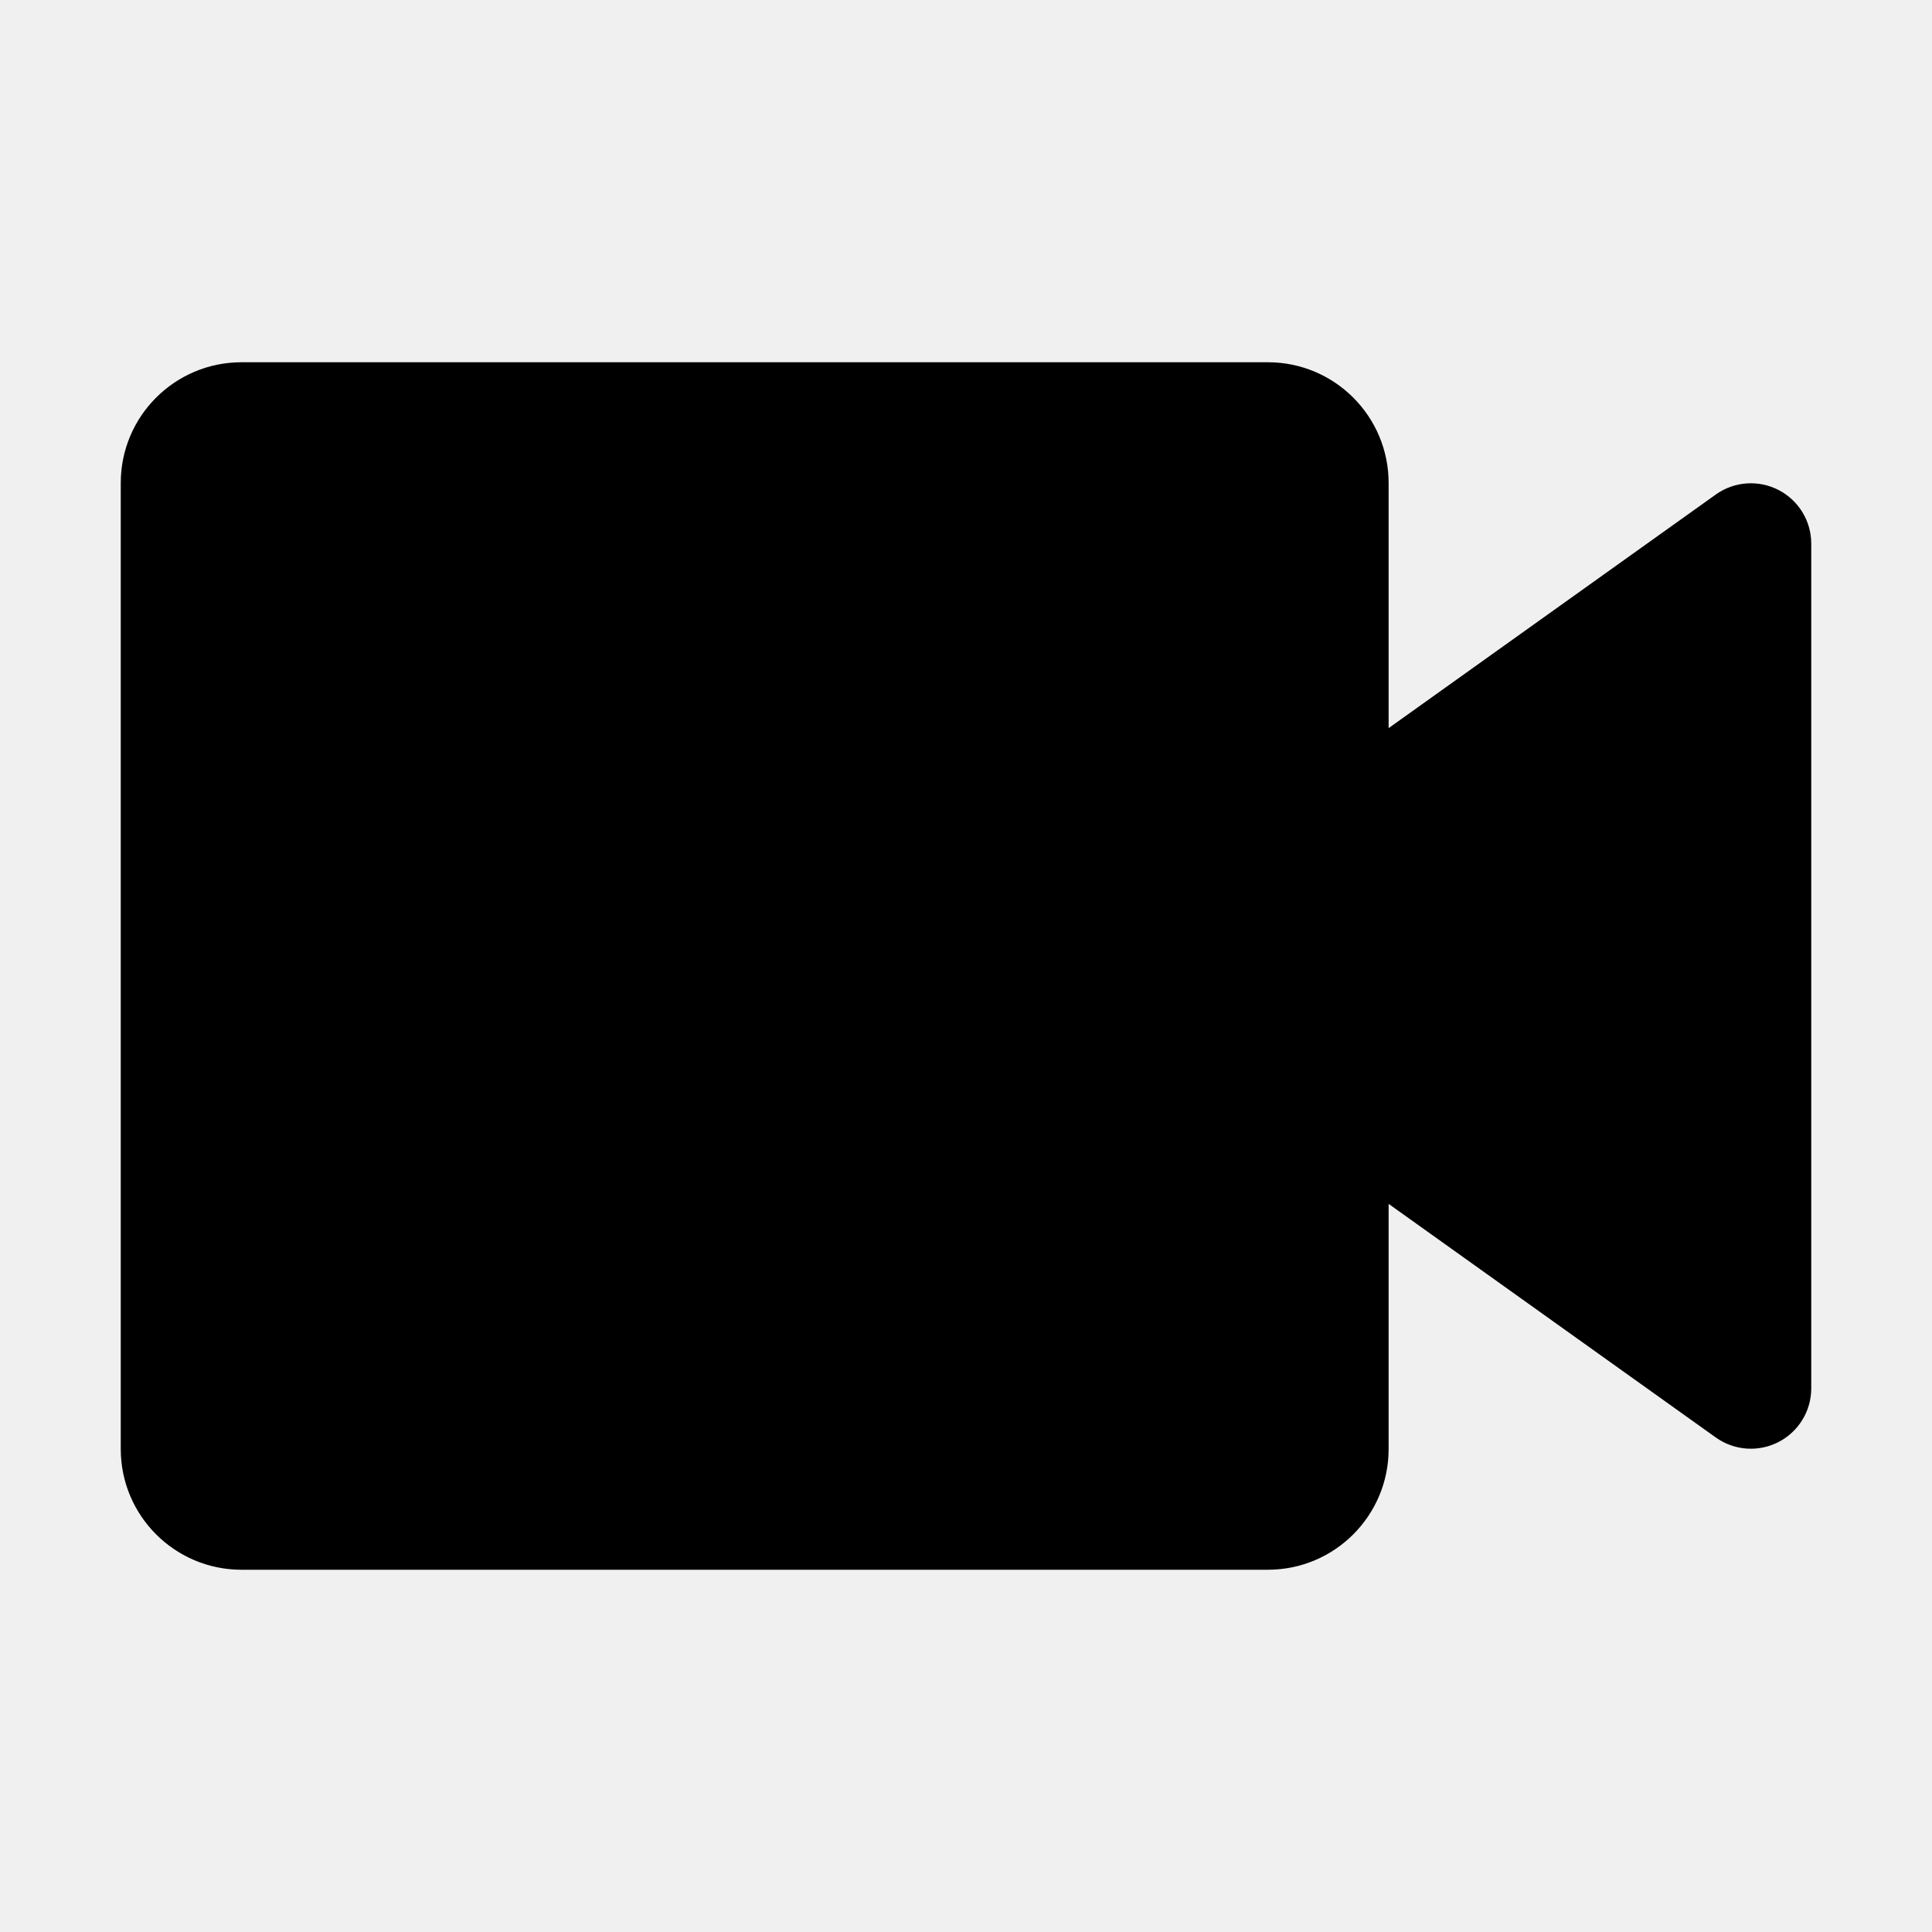
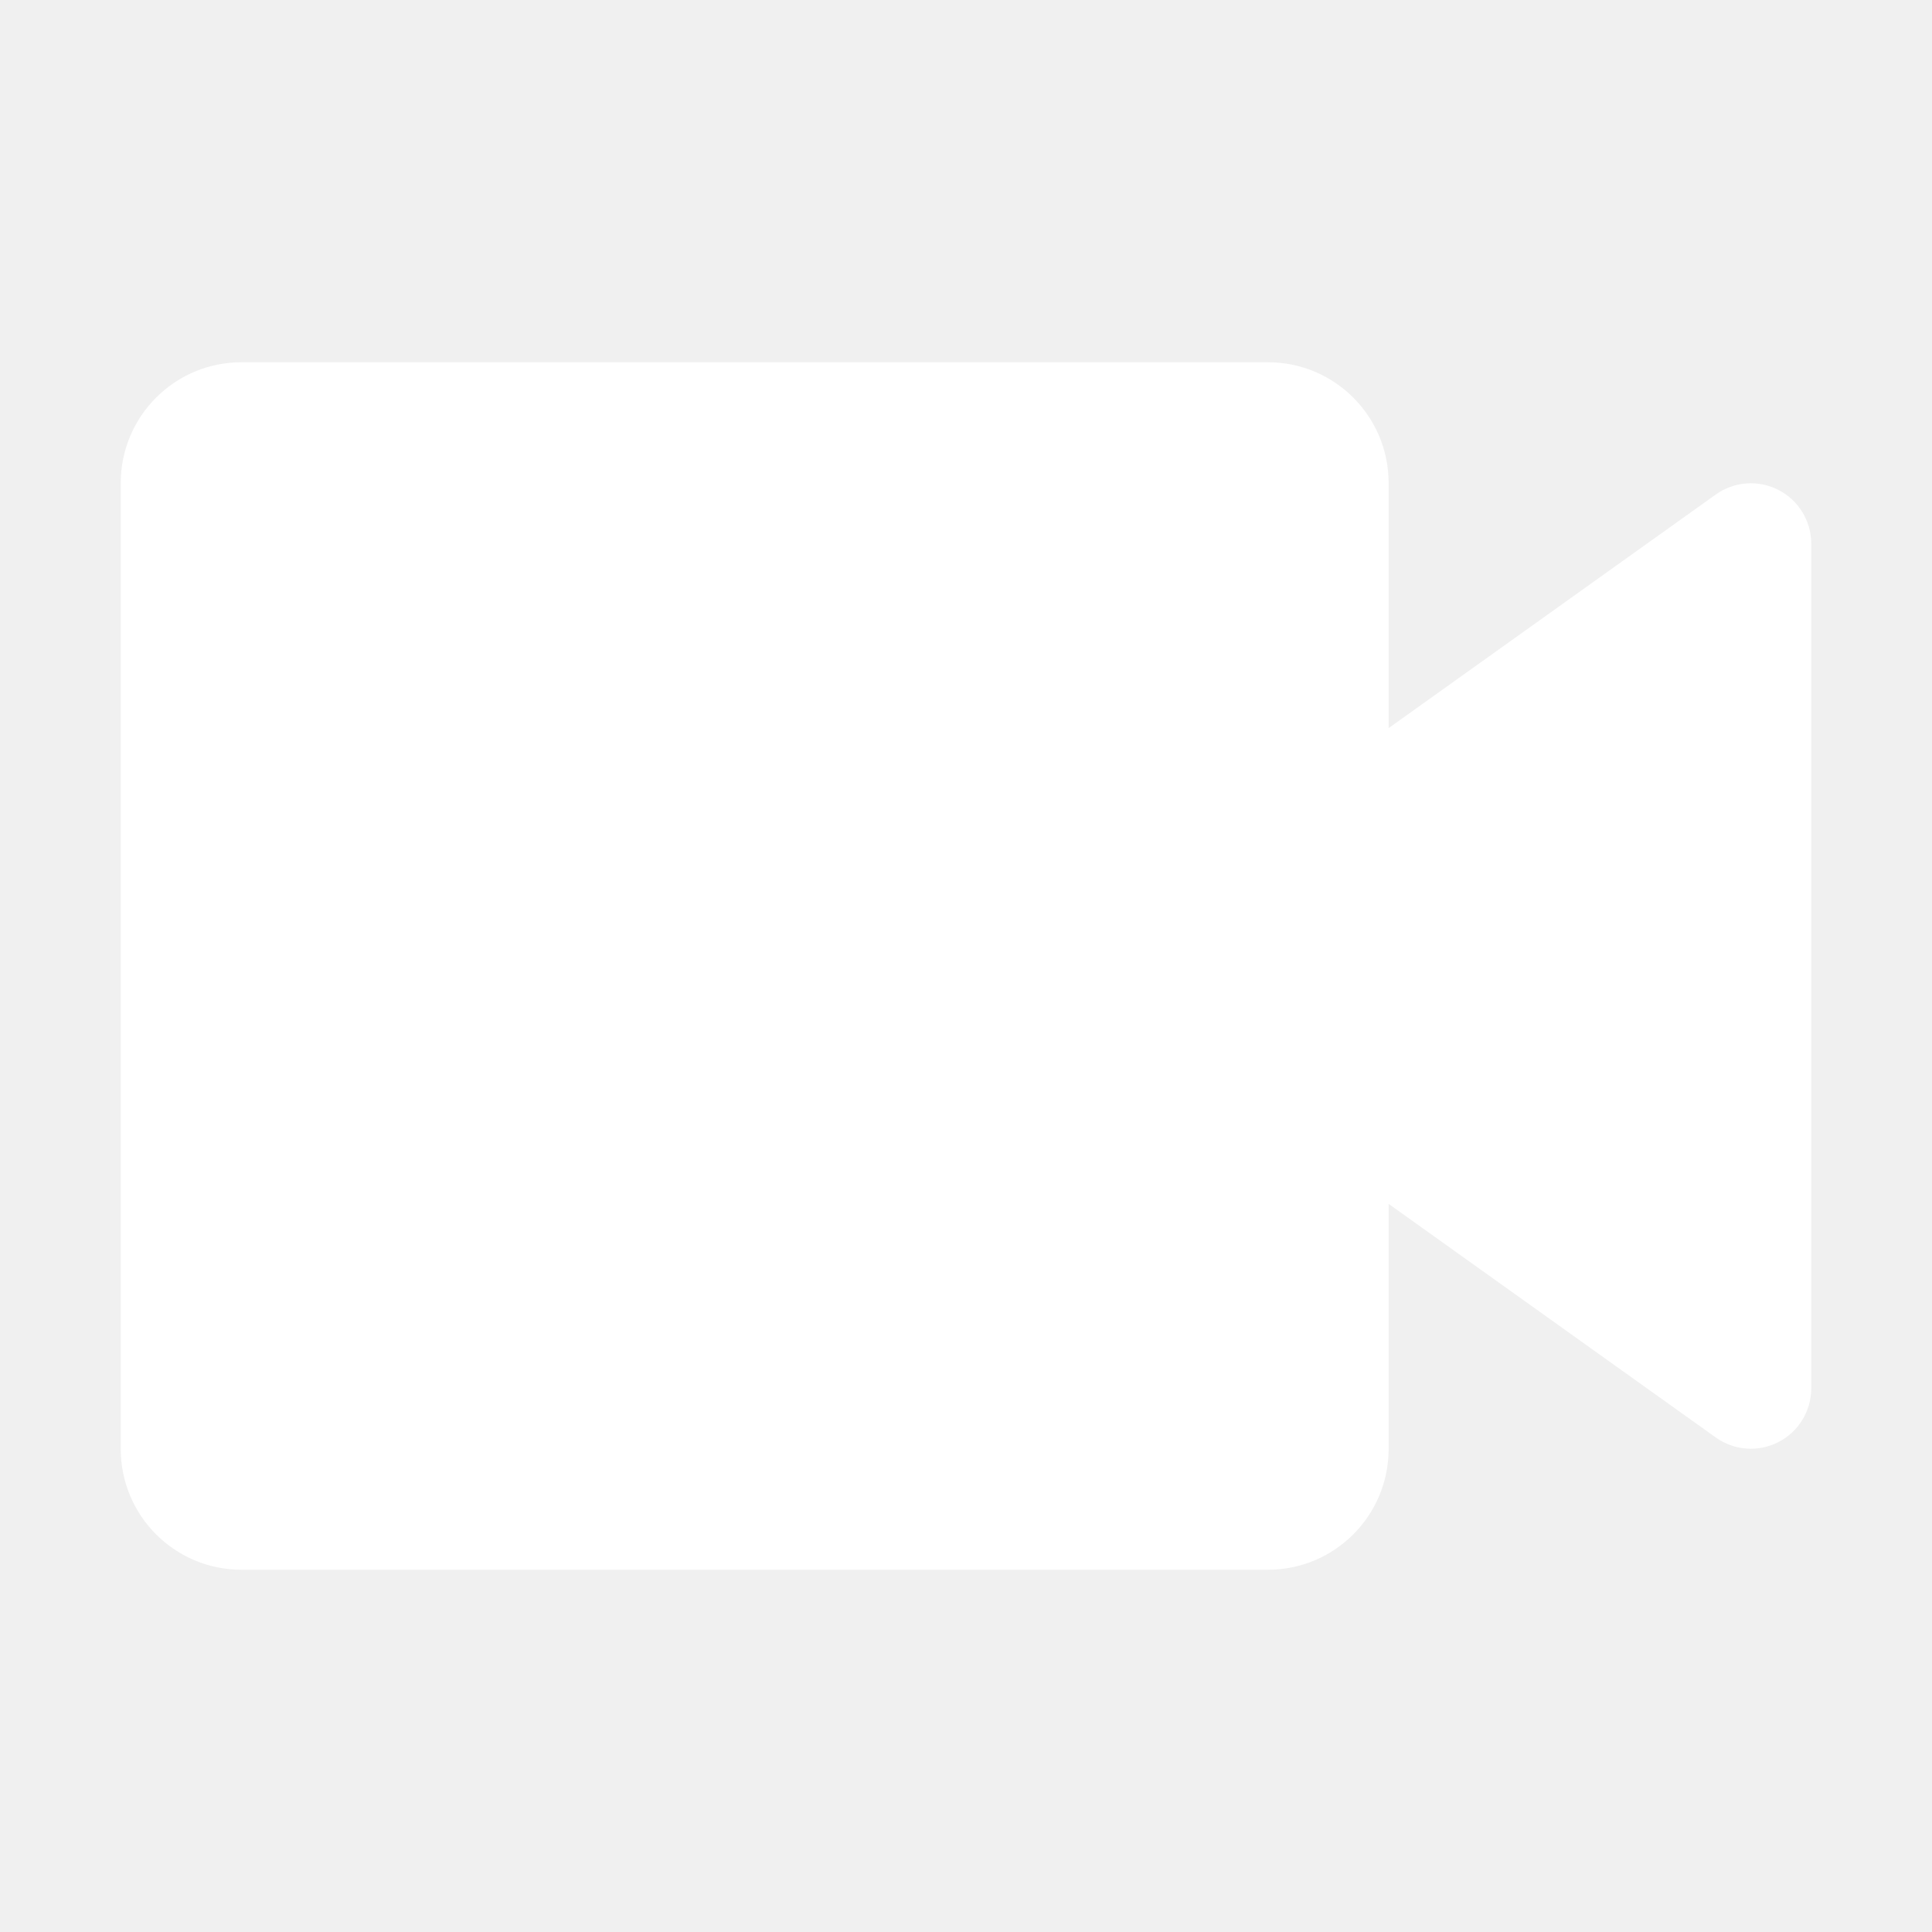
- <svg xmlns="http://www.w3.org/2000/svg" id="icon" viewBox="0 0 32 32">
-   <defs>
-     <style>.cls-1{fill:none;}</style>
-   </defs>
-   <path d="M21,26H4a2,2,0,0,1-2-2V8A2,2,0,0,1,4,6H21a2,2,0,0,1,2,2v4.06l5.42-3.87A1,1,0,0,1,30,9V23a1,1,0,0,1-1.58.81L23,19.94V24A2,2,0,0,1,21,26Z" transform="translate(0 0)" />
-   <rect id="_Transparent_Rectangle_" data-name="&lt;Transparent Rectangle&gt;" class="cls-1" width="32" height="32" />
+ <svg xmlns="http://www.w3.org/2000/svg" width="32px" height="32px" viewBox="0 0 32 32" version="1.1">
+   <g id="Page-1" stroke="none" stroke-width="1" fill="none" fill-rule="evenodd">
+     <g id="video--filled">
+       <path d="M21,26 L4,26 C2.895,26 2,25.105 2,24 L2,8 C2,6.895 2.895,6 4,6 L21,6 C22.105,6 23,6.895 23,8 L23,12.06 L28.42,8.19 C28.724,7.973 29.124,7.944 29.456,8.115 C29.789,8.285 29.998,8.627 30,9 L30,23 C29.998,23.373 29.789,23.715 29.456,23.885 C29.124,24.056 28.724,24.027 28.42,23.81 L23,19.94 L23,24 C23,25.105 22.105,26 21,26 Z" id="Path" fill="#FFFFFF" fill-rule="nonzero" />
+       <rect id="_Transparent_Rectangle_" x="0" y="0" width="32" height="32" />
+     </g>
+   </g>
</svg>
